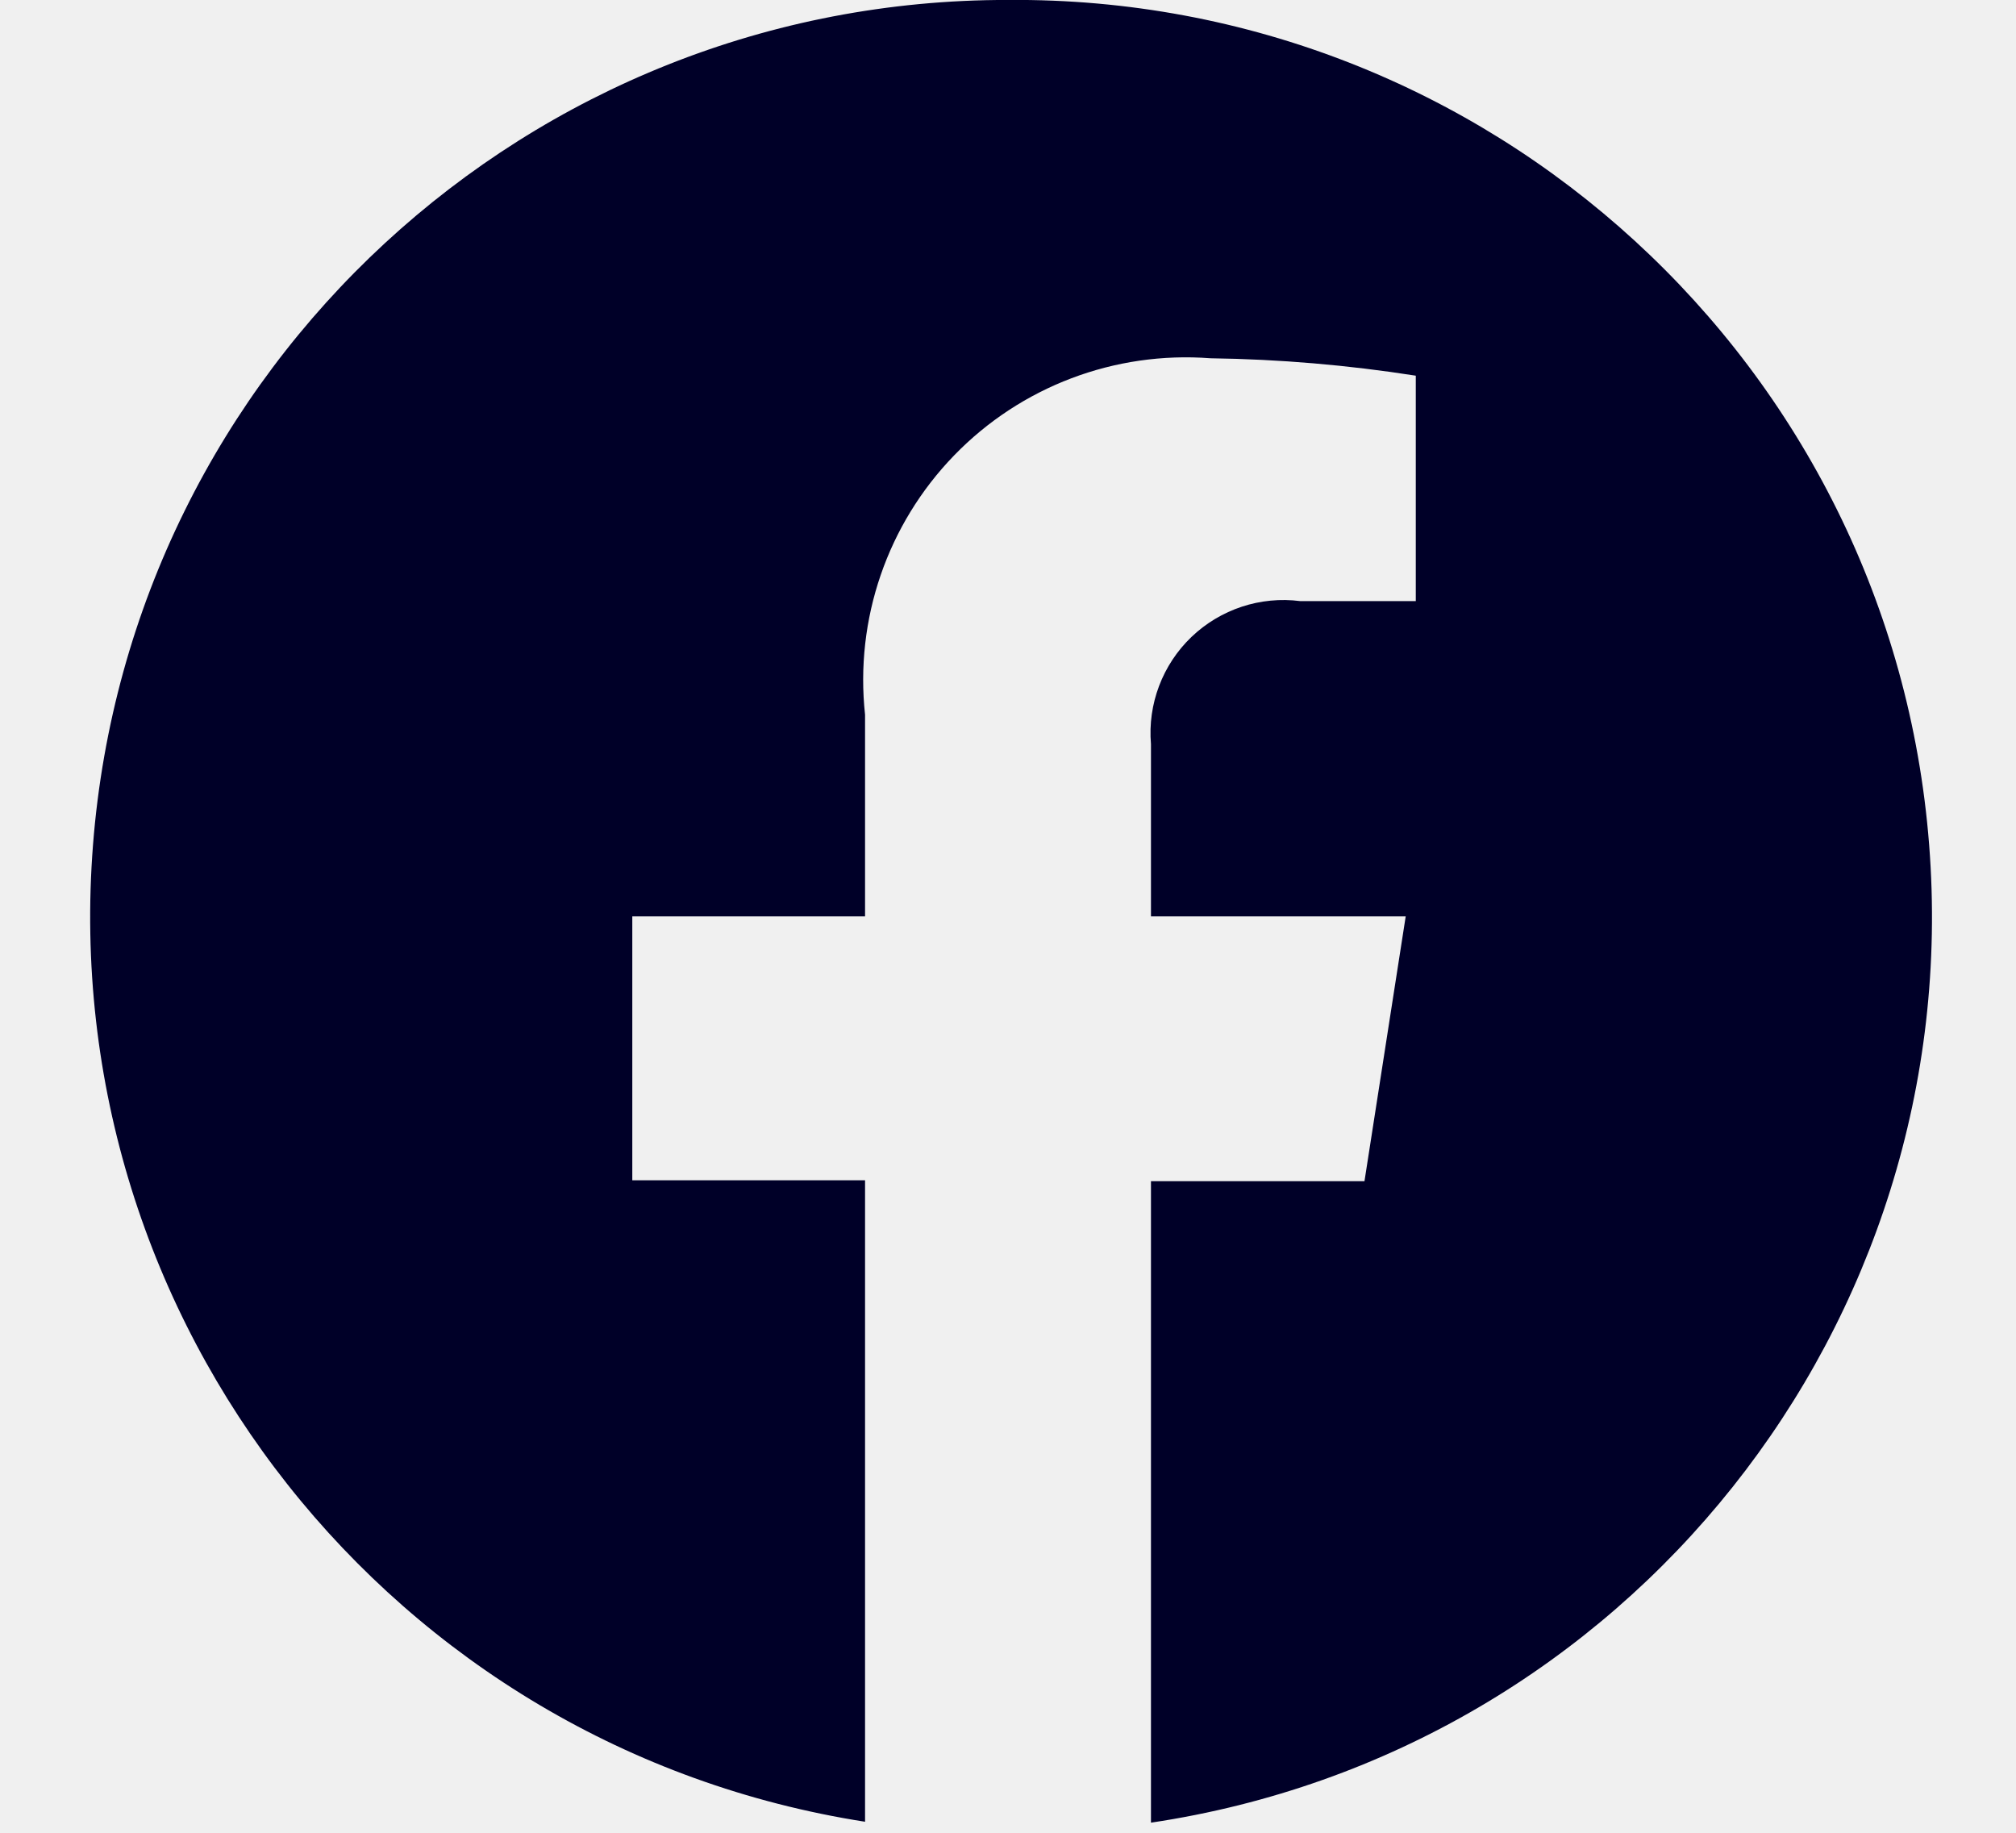
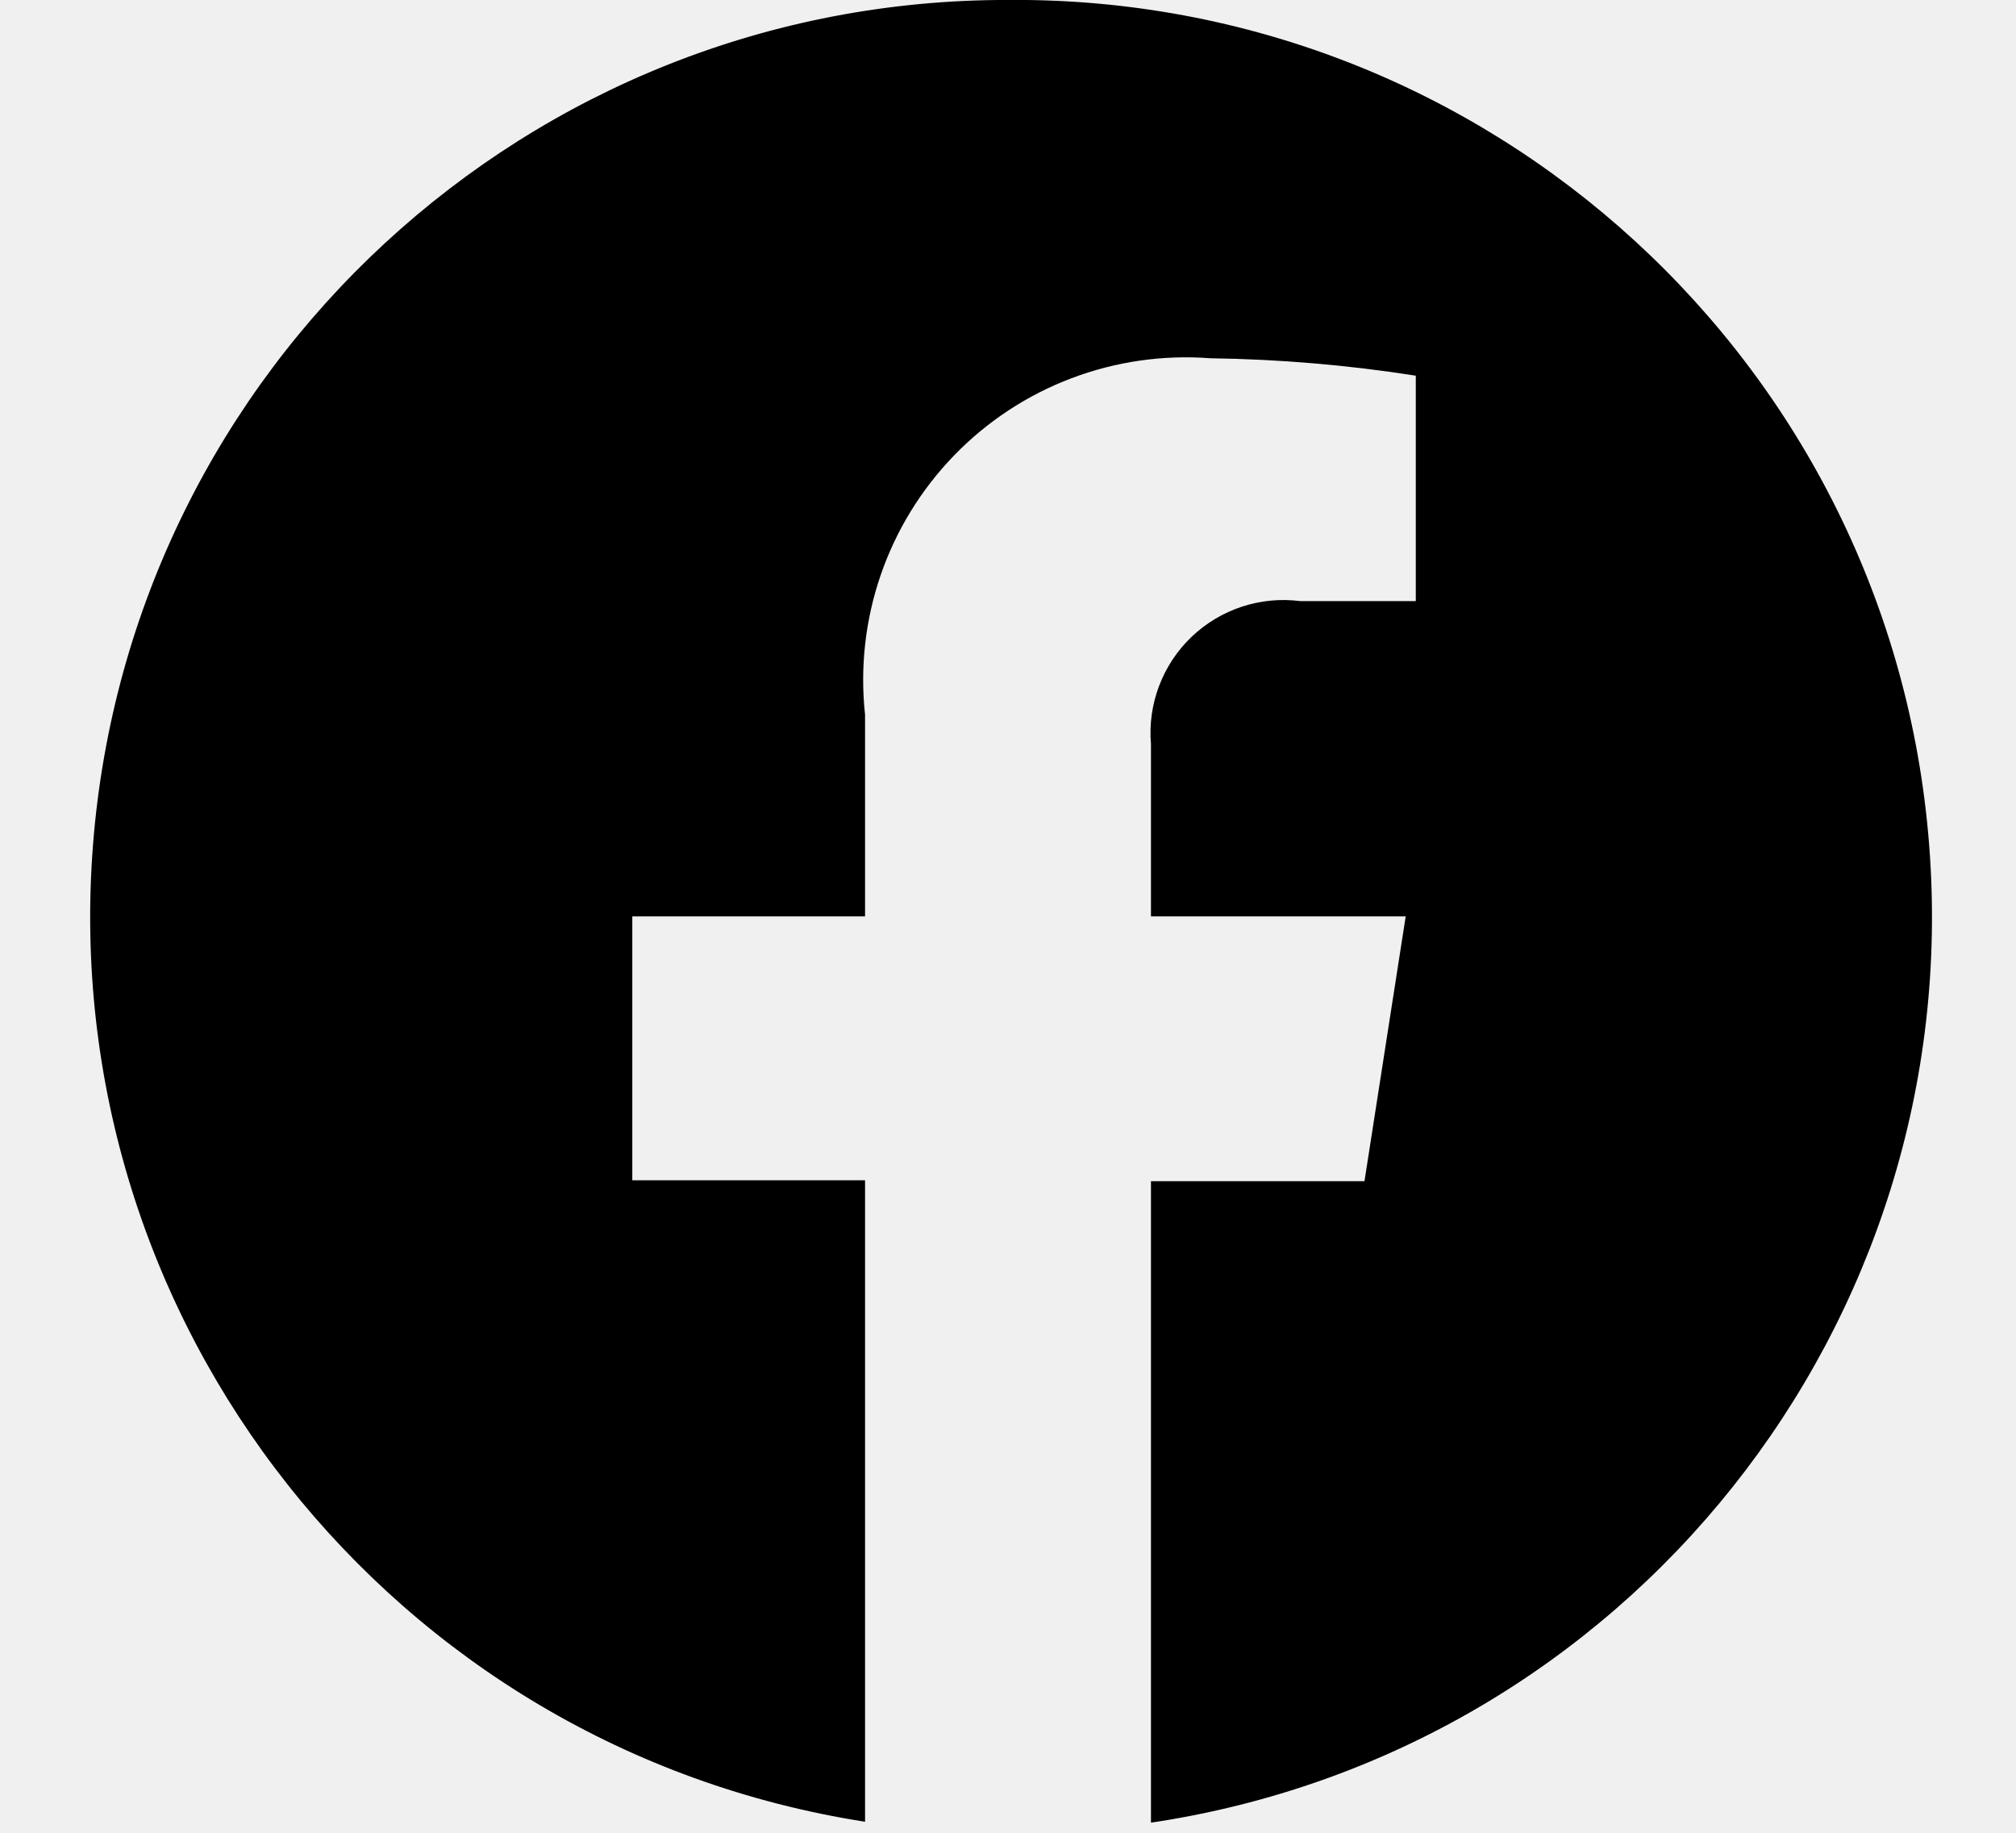
<svg xmlns="http://www.w3.org/2000/svg" xmlns:xlink="http://www.w3.org/1999/xlink" width="22px" height="20px" viewBox="0 0 22 20" version="1.1">
  <defs>
-     <path d="M10.016,0 C4.791,-0.008 0.44,4.009 0.031,9.218 C-0.378,14.427 3.293,19.073 8.456,19.88 L8.456,12.88 L5.916,12.88 L5.916,10 L8.456,10 L8.456,7.8 C8.343,6.759 8.699,5.722 9.428,4.97 C10.156,4.218 11.182,3.83 12.226,3.91 C12.976,3.92 13.725,3.984 14.466,4.1 L14.466,6.56 L13.206,6.56 C12.771,6.504 12.335,6.648 12.018,6.951 C11.702,7.254 11.539,7.684 11.576,8.12 L11.576,10 L14.356,10 L13.906,12.89 L11.576,12.89 L11.576,19.89 C16.77,19.115 20.479,14.454 20.068,9.218 C19.658,3.983 15.267,-0.043 10.016,0 Z" id="path-1" />
+     <path d="M10.016,0 C4.791,-0.008 0.44,4.009 0.031,9.218 C-0.378,14.427 3.293,19.073 8.456,19.88 L8.456,12.88 L5.916,12.88 L5.916,10 L8.456,10 L8.456,7.8 C8.343,6.759 8.699,5.722 9.428,4.97 C10.156,4.218 11.182,3.83 12.226,3.91 C12.976,3.92 13.725,3.984 14.466,4.1 L14.466,6.56 L13.206,6.56 C12.771,6.504 12.335,6.648 12.018,6.951 C11.702,7.254 11.539,7.684 11.576,8.12 L11.576,10 L14.356,10 L13.906,12.89 L11.576,12.89 L11.576,19.89 C16.77,19.115 20.479,14.454 20.068,9.218 C19.658,3.983 15.267,-0.043 10.016,0 Z" id="path-1-facebook" />
  </defs>
-   <g id="✅✅-Footer" stroke="none" stroke-width="1" fill="none" fill-rule="evenodd">
+   <g id="✅✅-Footer" stroke="none" stroke-width="1" fill-rule="evenodd">
    <g id="Component-/-Footer-/-XS-" transform="translate(-269, -170)">
      <g id="Fluid-Web-Icons/linked-in-Copy-10" transform="translate(269.9841, 169.9996)">
-         <mask id="mask-2" fill="white">
-           <use xlink:href="#path-1" />
-         </mask>
-         <use id="facebook" fill="#000028" fill-rule="nonzero" xlink:href="#path-1" />
-         <rect id="Color" fill="transparent" mask="url(#mask-2)" x="-1.984" y="-2" width="24" height="24" />
+         <use id="facebook" fill-rule="nonzero" xlink:href="#path-1-facebook" />
      </g>
    </g>
  </g>
</svg>
